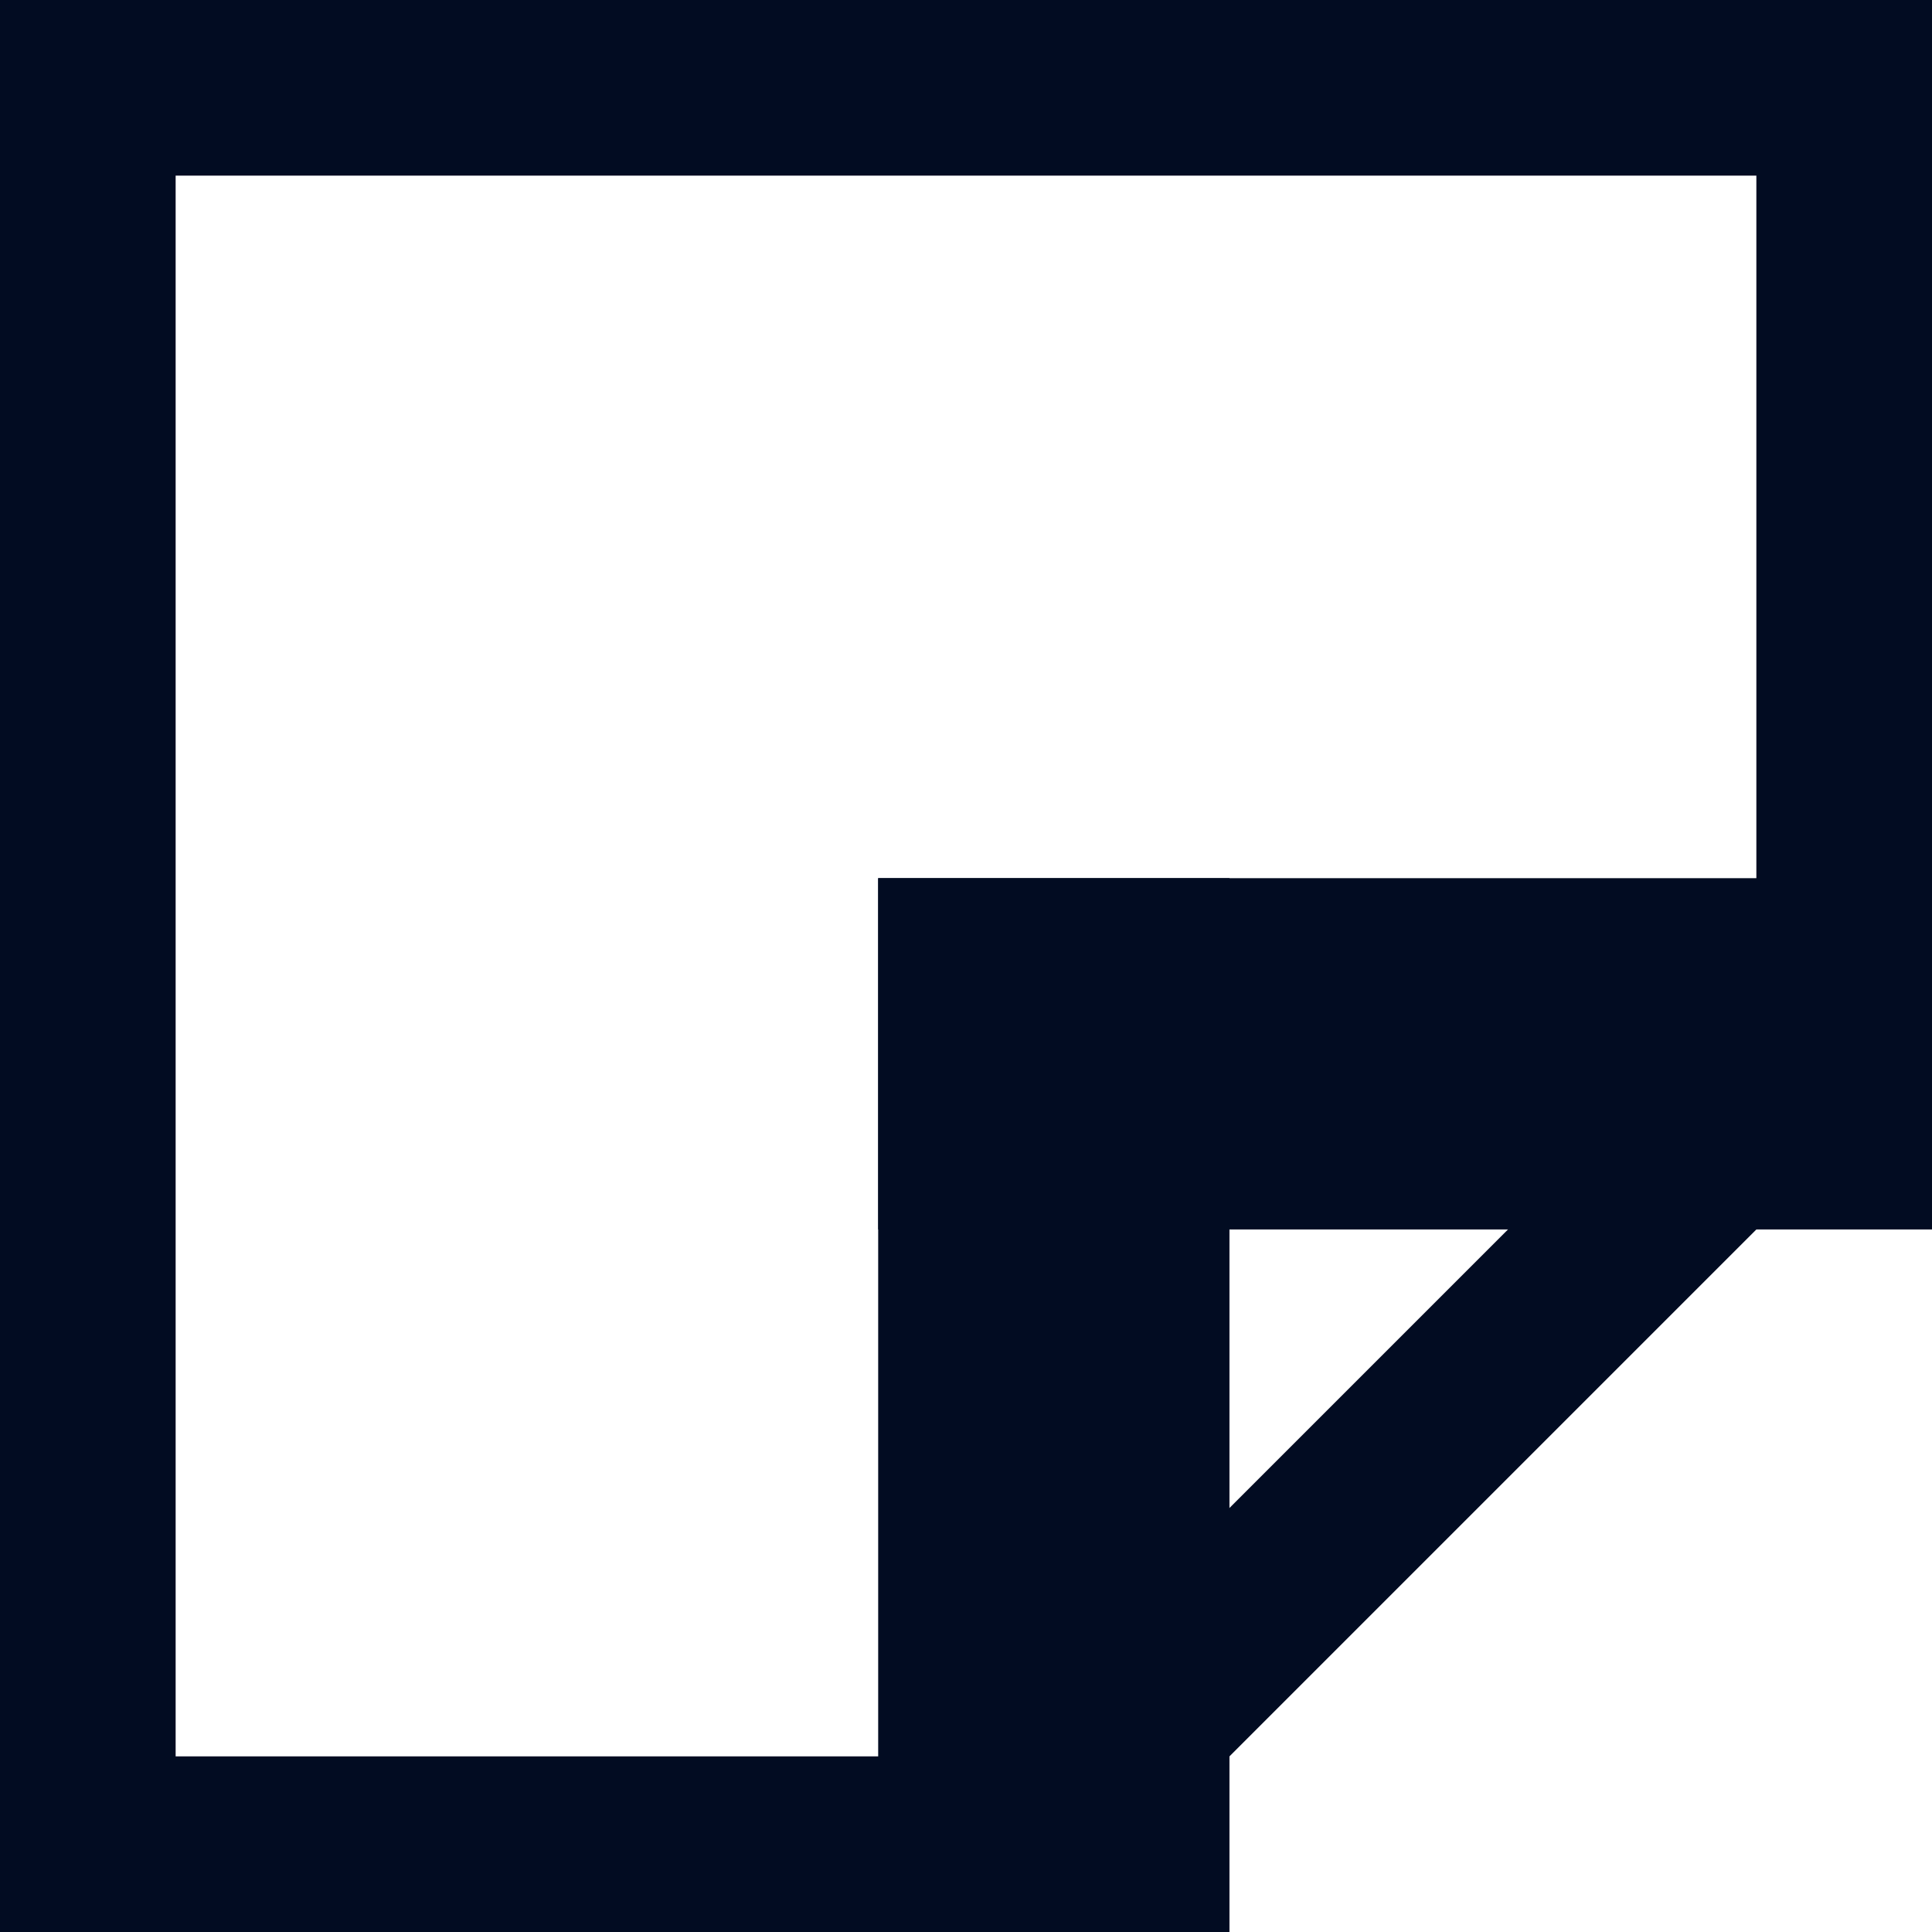
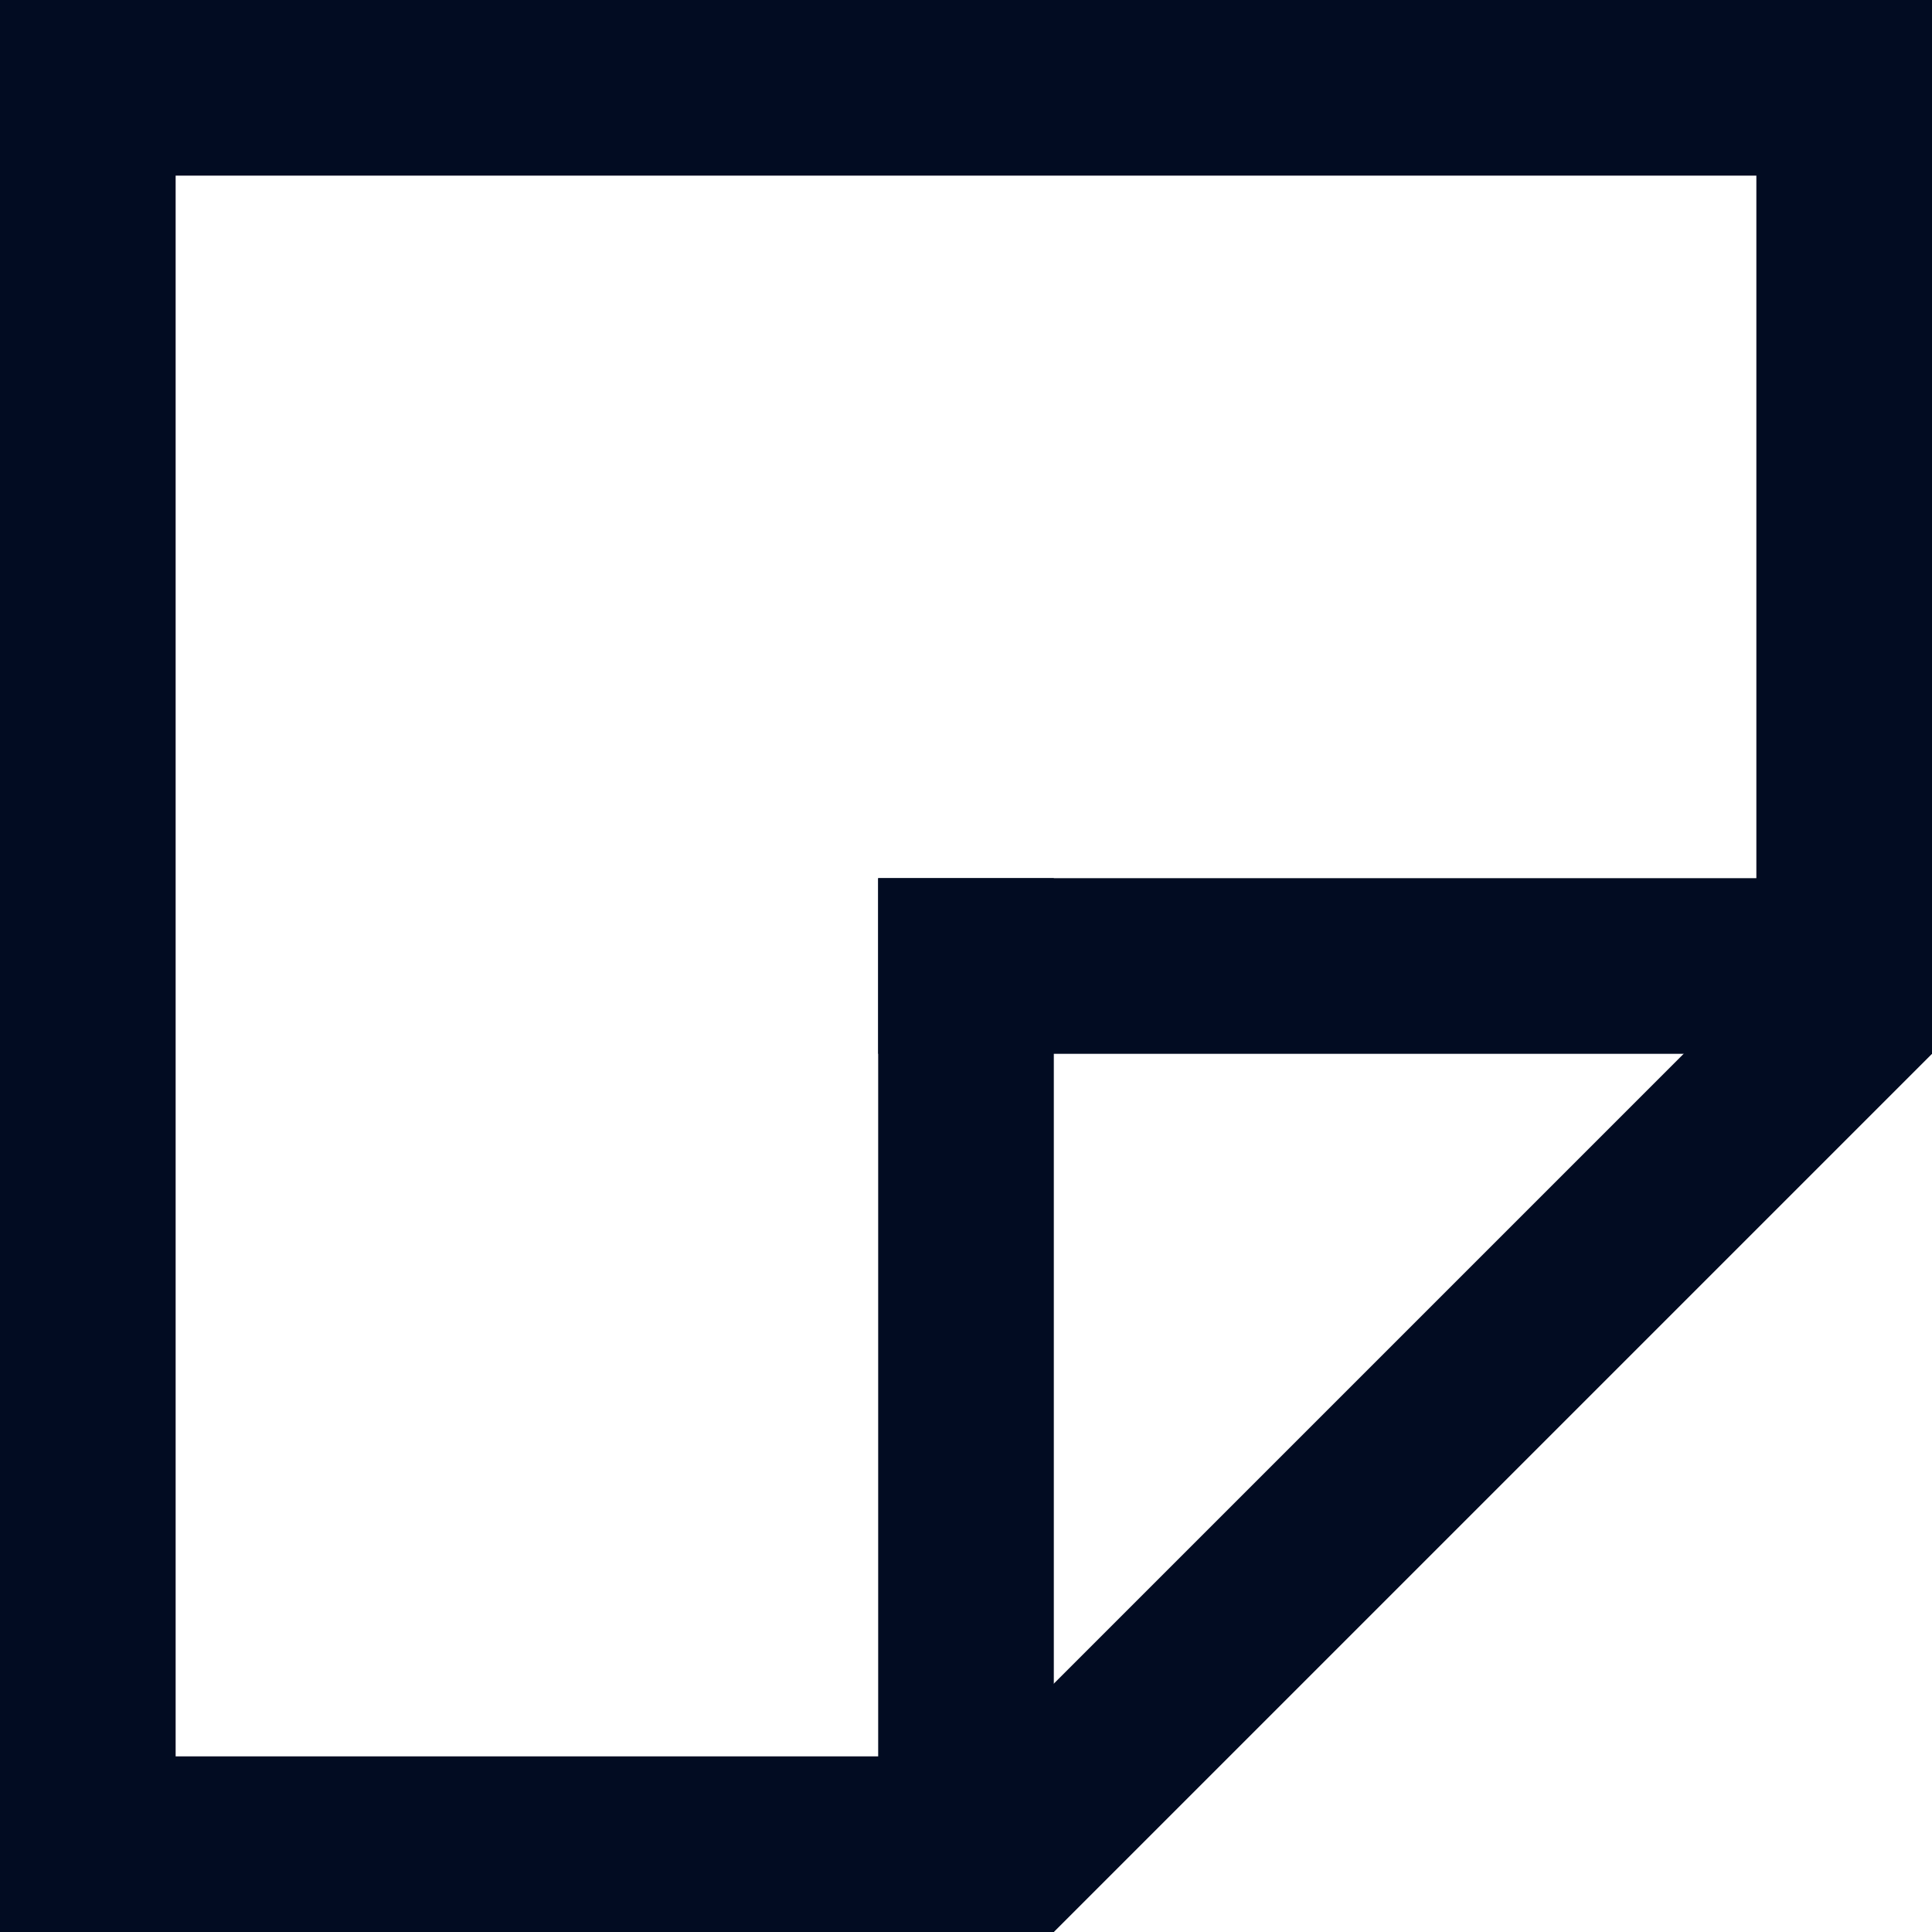
<svg xmlns="http://www.w3.org/2000/svg" width="11px" height="11px" viewBox="0 0 11 11" version="1.1">
-   <defs />
-   <g id="icons" stroke="none" stroke-width="1" fill="none" fill-rule="evenodd" transform="translate(-102, -392)">
-     <g id="Page-1-Copy-5" transform="translate(100, 390)">
-       <rect id="Background" x="0" y="0" width="15" height="15" />
-       <path d="M2.5,2.5 L2.5,12.5 L7.793,12.5 L12.5,7.793 L12.5,2.5 L2.5,2.5 Z" id="Rectangle-4" stroke="#020C22" />
-       <rect id="Rectangle-5" stroke="#020C22" x="7.5" y="7.5" width="5" height="1" />
-       <rect id="Rectangle-5-Copy" stroke="#020C22" transform="translate(7.5, 10) rotate(-90) translate(-7.5, -10) " x="5" y="10" width="5" height="1" />
+   <g id="Page-1" stroke="none" stroke-width="1" fill="none" fill-rule="evenodd">
+     <g id="icons" transform="translate(-102, -392)">
+       <g id="Page-1-Copy-5" transform="translate(100, 390)">
+         <rect id="Background" x="0" y="0" width="15" height="15" />
+         <path d="M2.5,2.5 L2.5,12.5 L7.793,12.5 L12.5,7.793 L12.5,2.5 L2.5,2.5 Z" id="Rectangle-4" stroke="#020C22" />
+         <rect id="Rectangle-5" fill="#020C22" x="7" y="7" width="6" height="1" />
+         <rect id="Rectangle-5-Copy" fill="#020C22" transform="translate(7.5, 10) rotate(-90) translate(-7.5, -10) " x="4.5" y="9.5" width="6" height="1" />
+       </g>
    </g>
  </g>
</svg>
